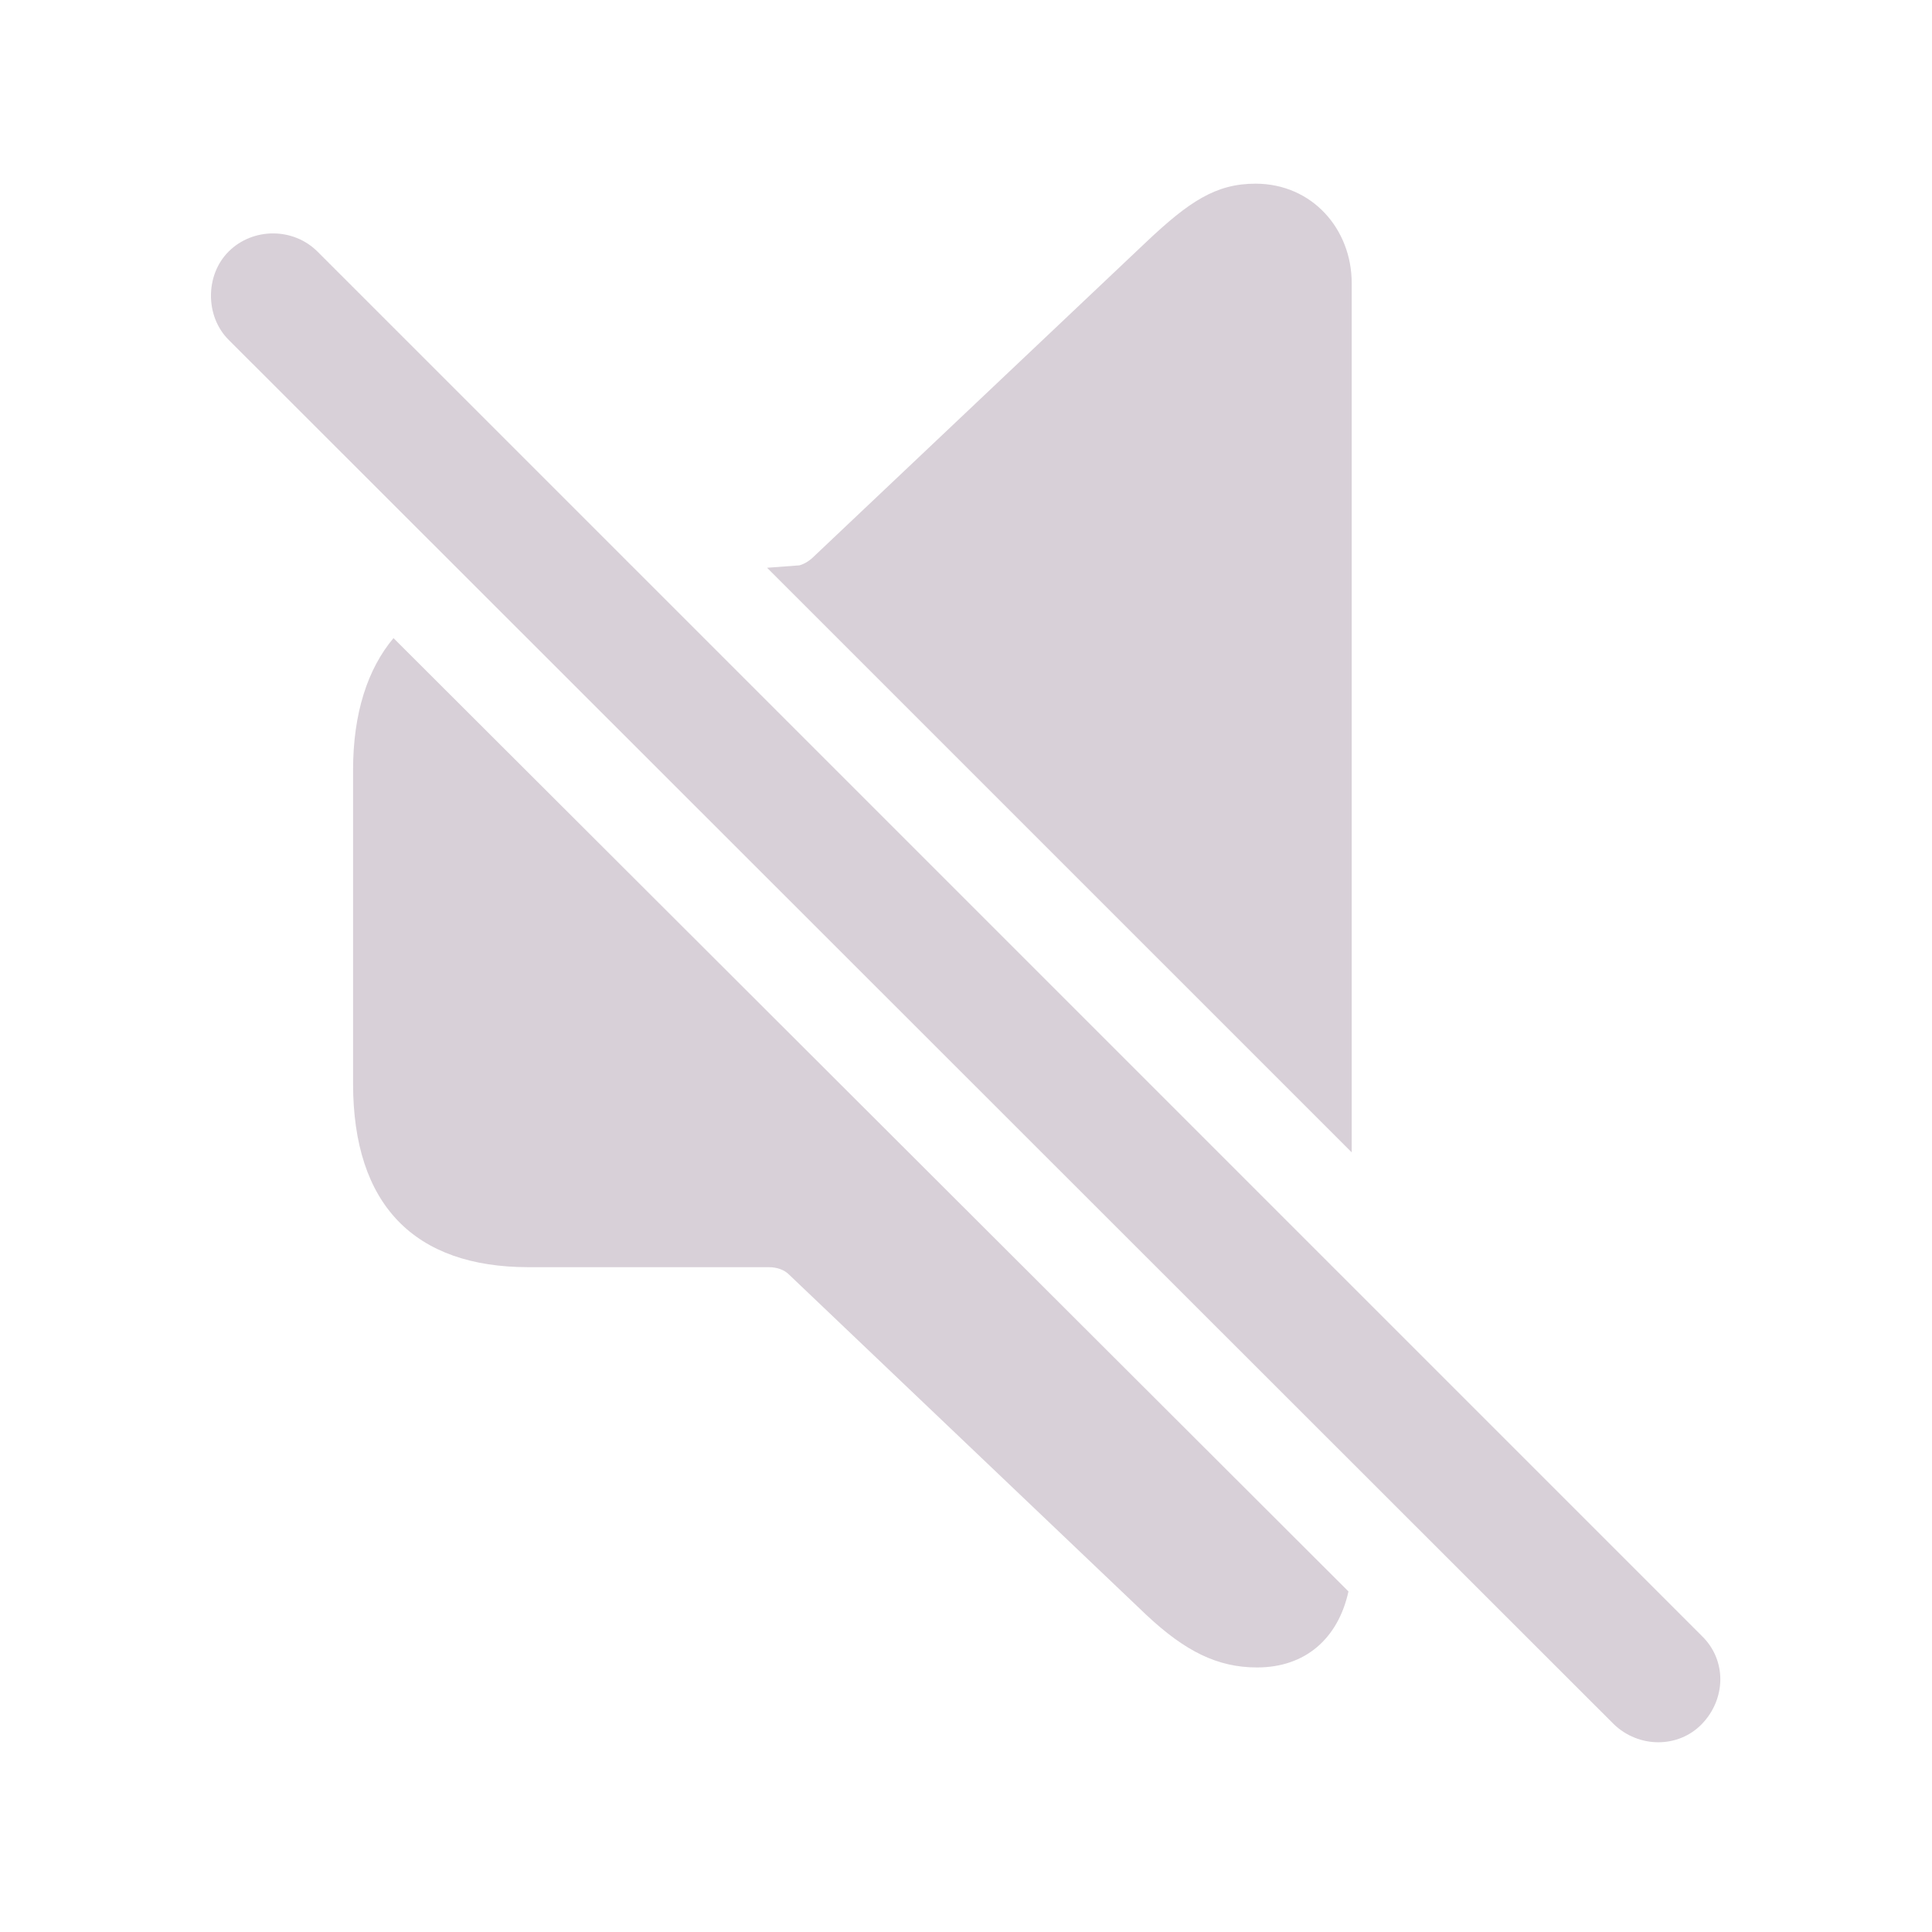
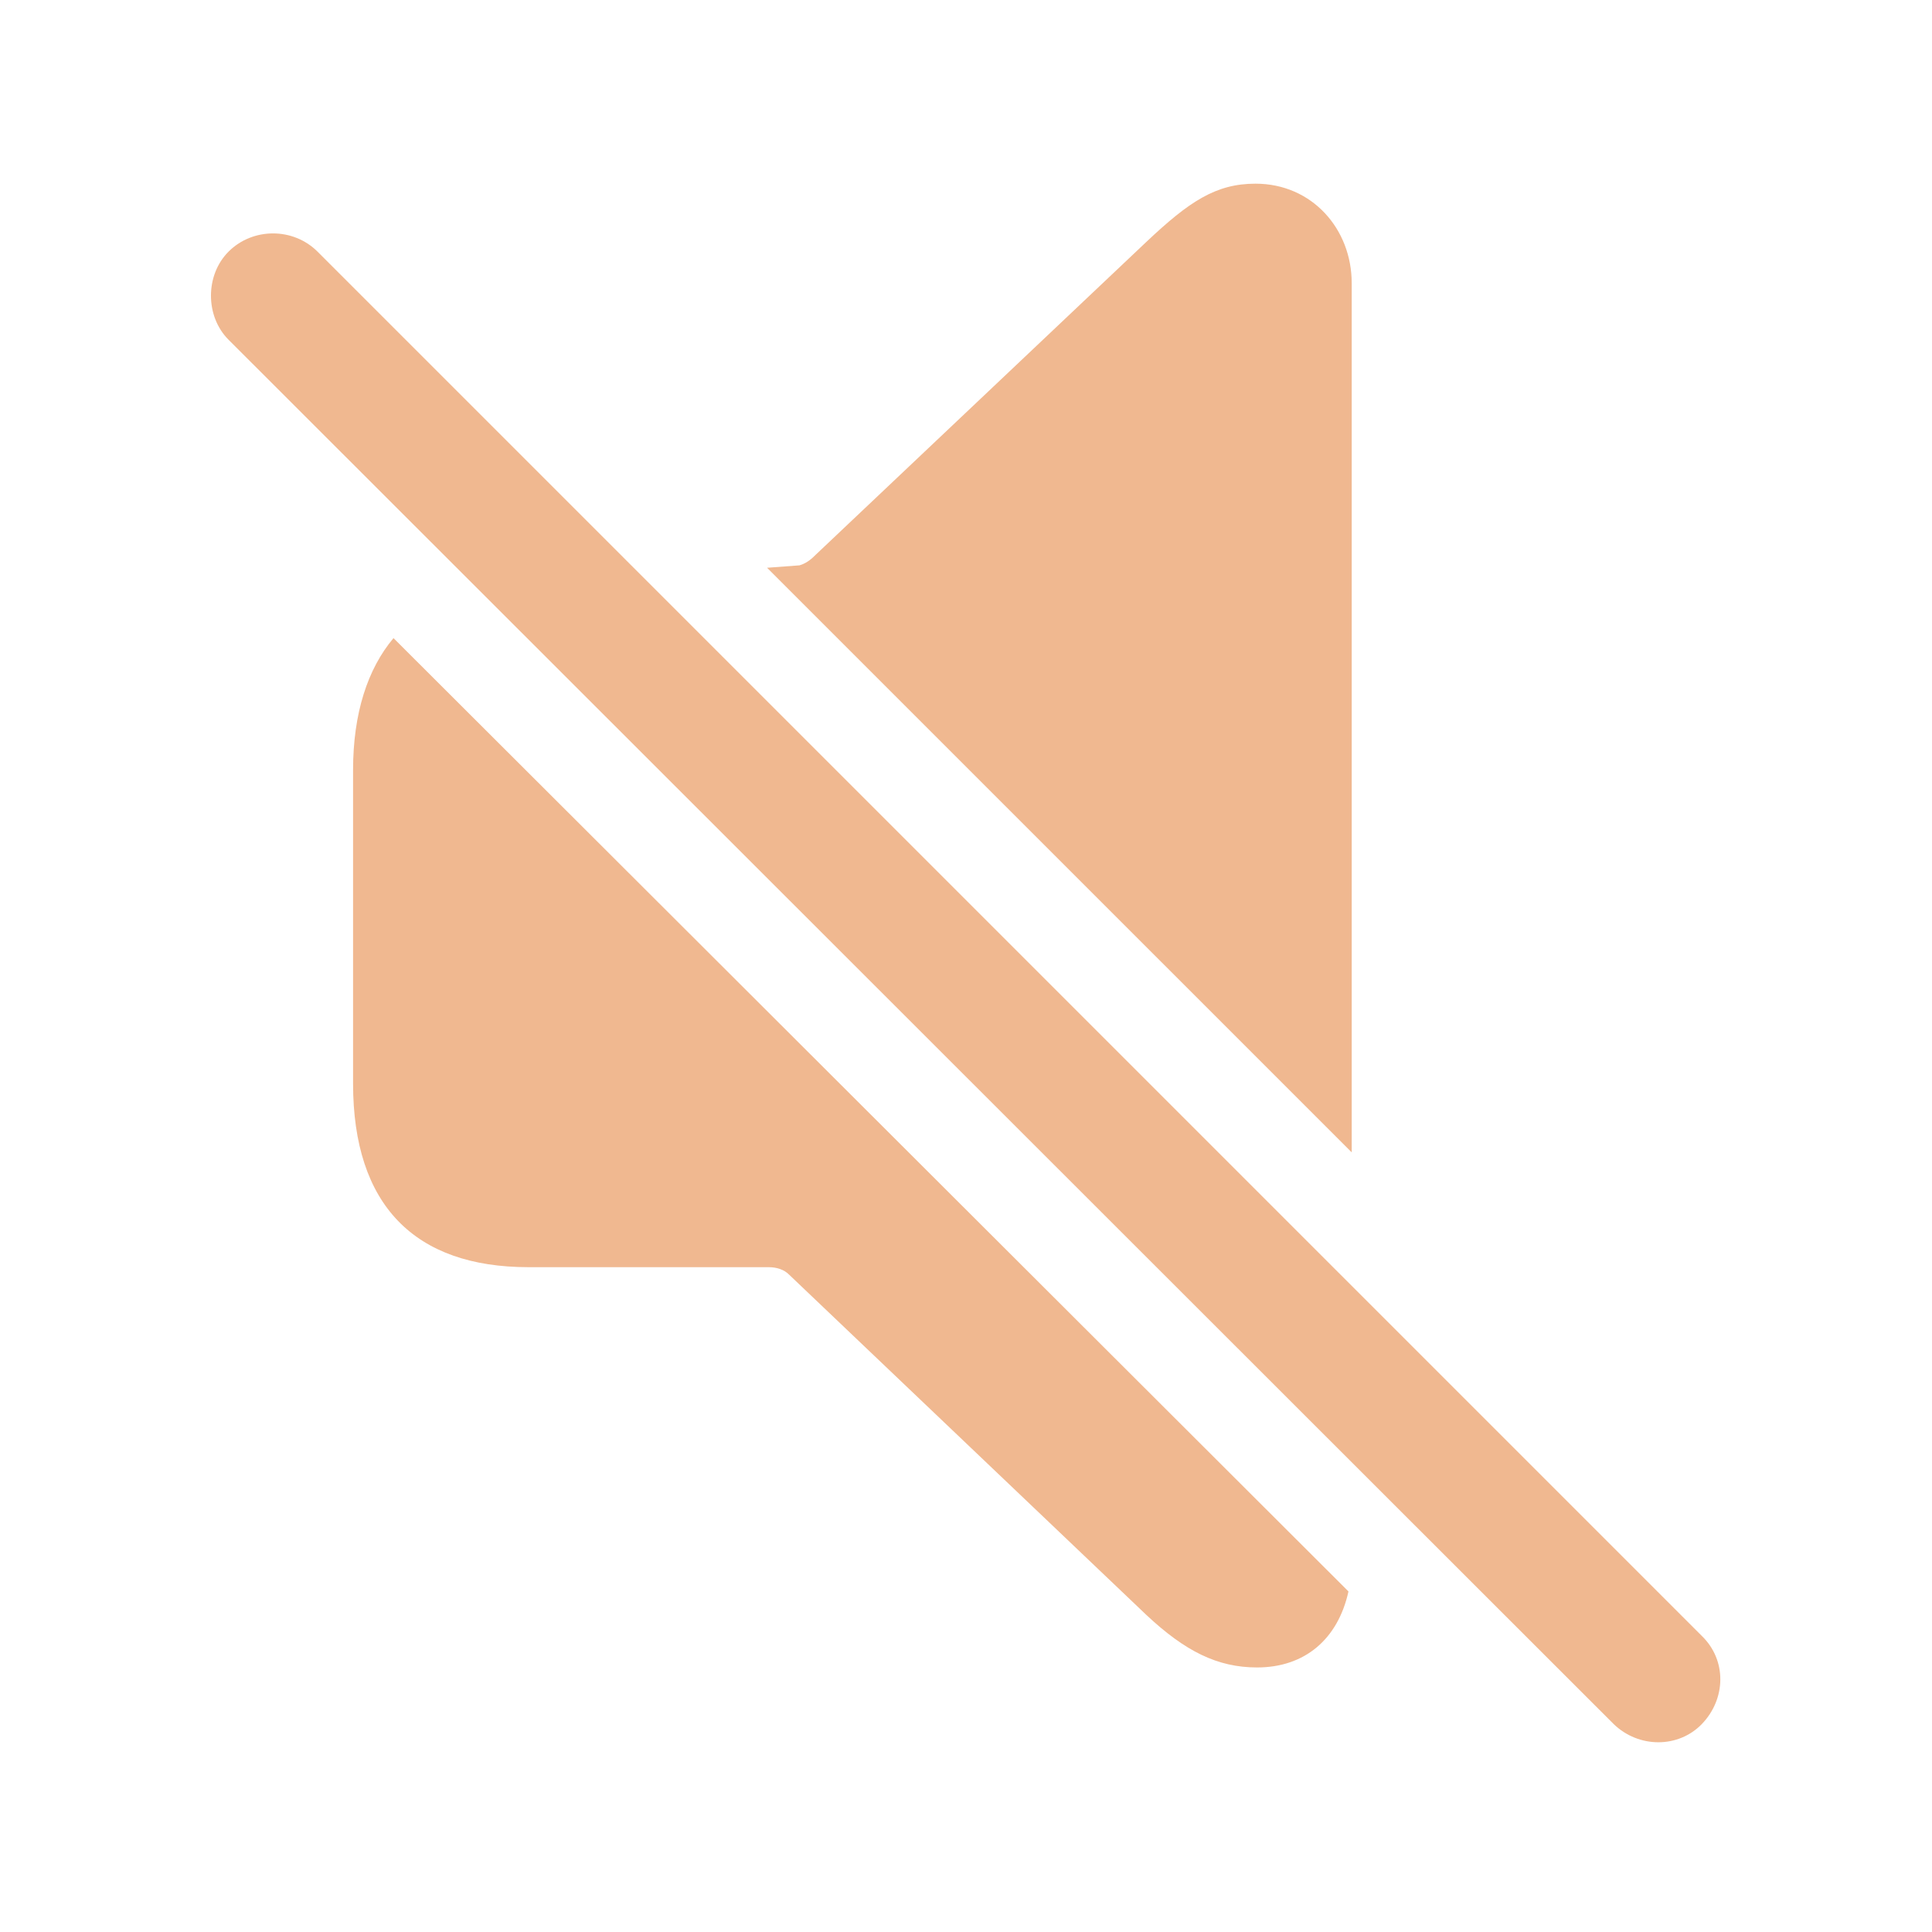
- <svg fill="#D8D0D8" width="120px" height="120px" viewBox="0 0 56 56">
+ <svg fill="#F0B890" width="120px" height="120px" viewBox="0 0 56 56">
  <path d="M 39.18 33.402 L 39.18 8.207 C 39.18 6.637 38.031 5.324 36.391 5.324 C 35.242 5.324 34.469 5.84 33.227 7.012 L 23.617 16.105 C 23.477 16.246 23.336 16.34 23.172 16.387 L 22.234 16.457 Z M 46.773 49.973 C 47.5 50.676 48.648 50.676 49.328 49.973 C 50.031 49.246 50.055 48.121 49.328 47.418 L 9.203 7.293 C 8.5 6.59 7.328 6.59 6.625 7.293 C 5.945 7.973 5.945 9.168 6.625 9.848 Z M 36.437 48.332 C 37.82 48.332 38.781 47.512 39.086 46.129 L 11.406 18.496 C 10.656 19.387 10.234 20.676 10.234 22.316 L 10.234 31.41 C 10.234 34.926 12.015 36.73 15.32 36.73 L 22.281 36.73 C 22.515 36.73 22.727 36.801 22.867 36.941 L 33.227 46.809 C 34.352 47.863 35.289 48.332 36.437 48.332 Z" />
</svg>
